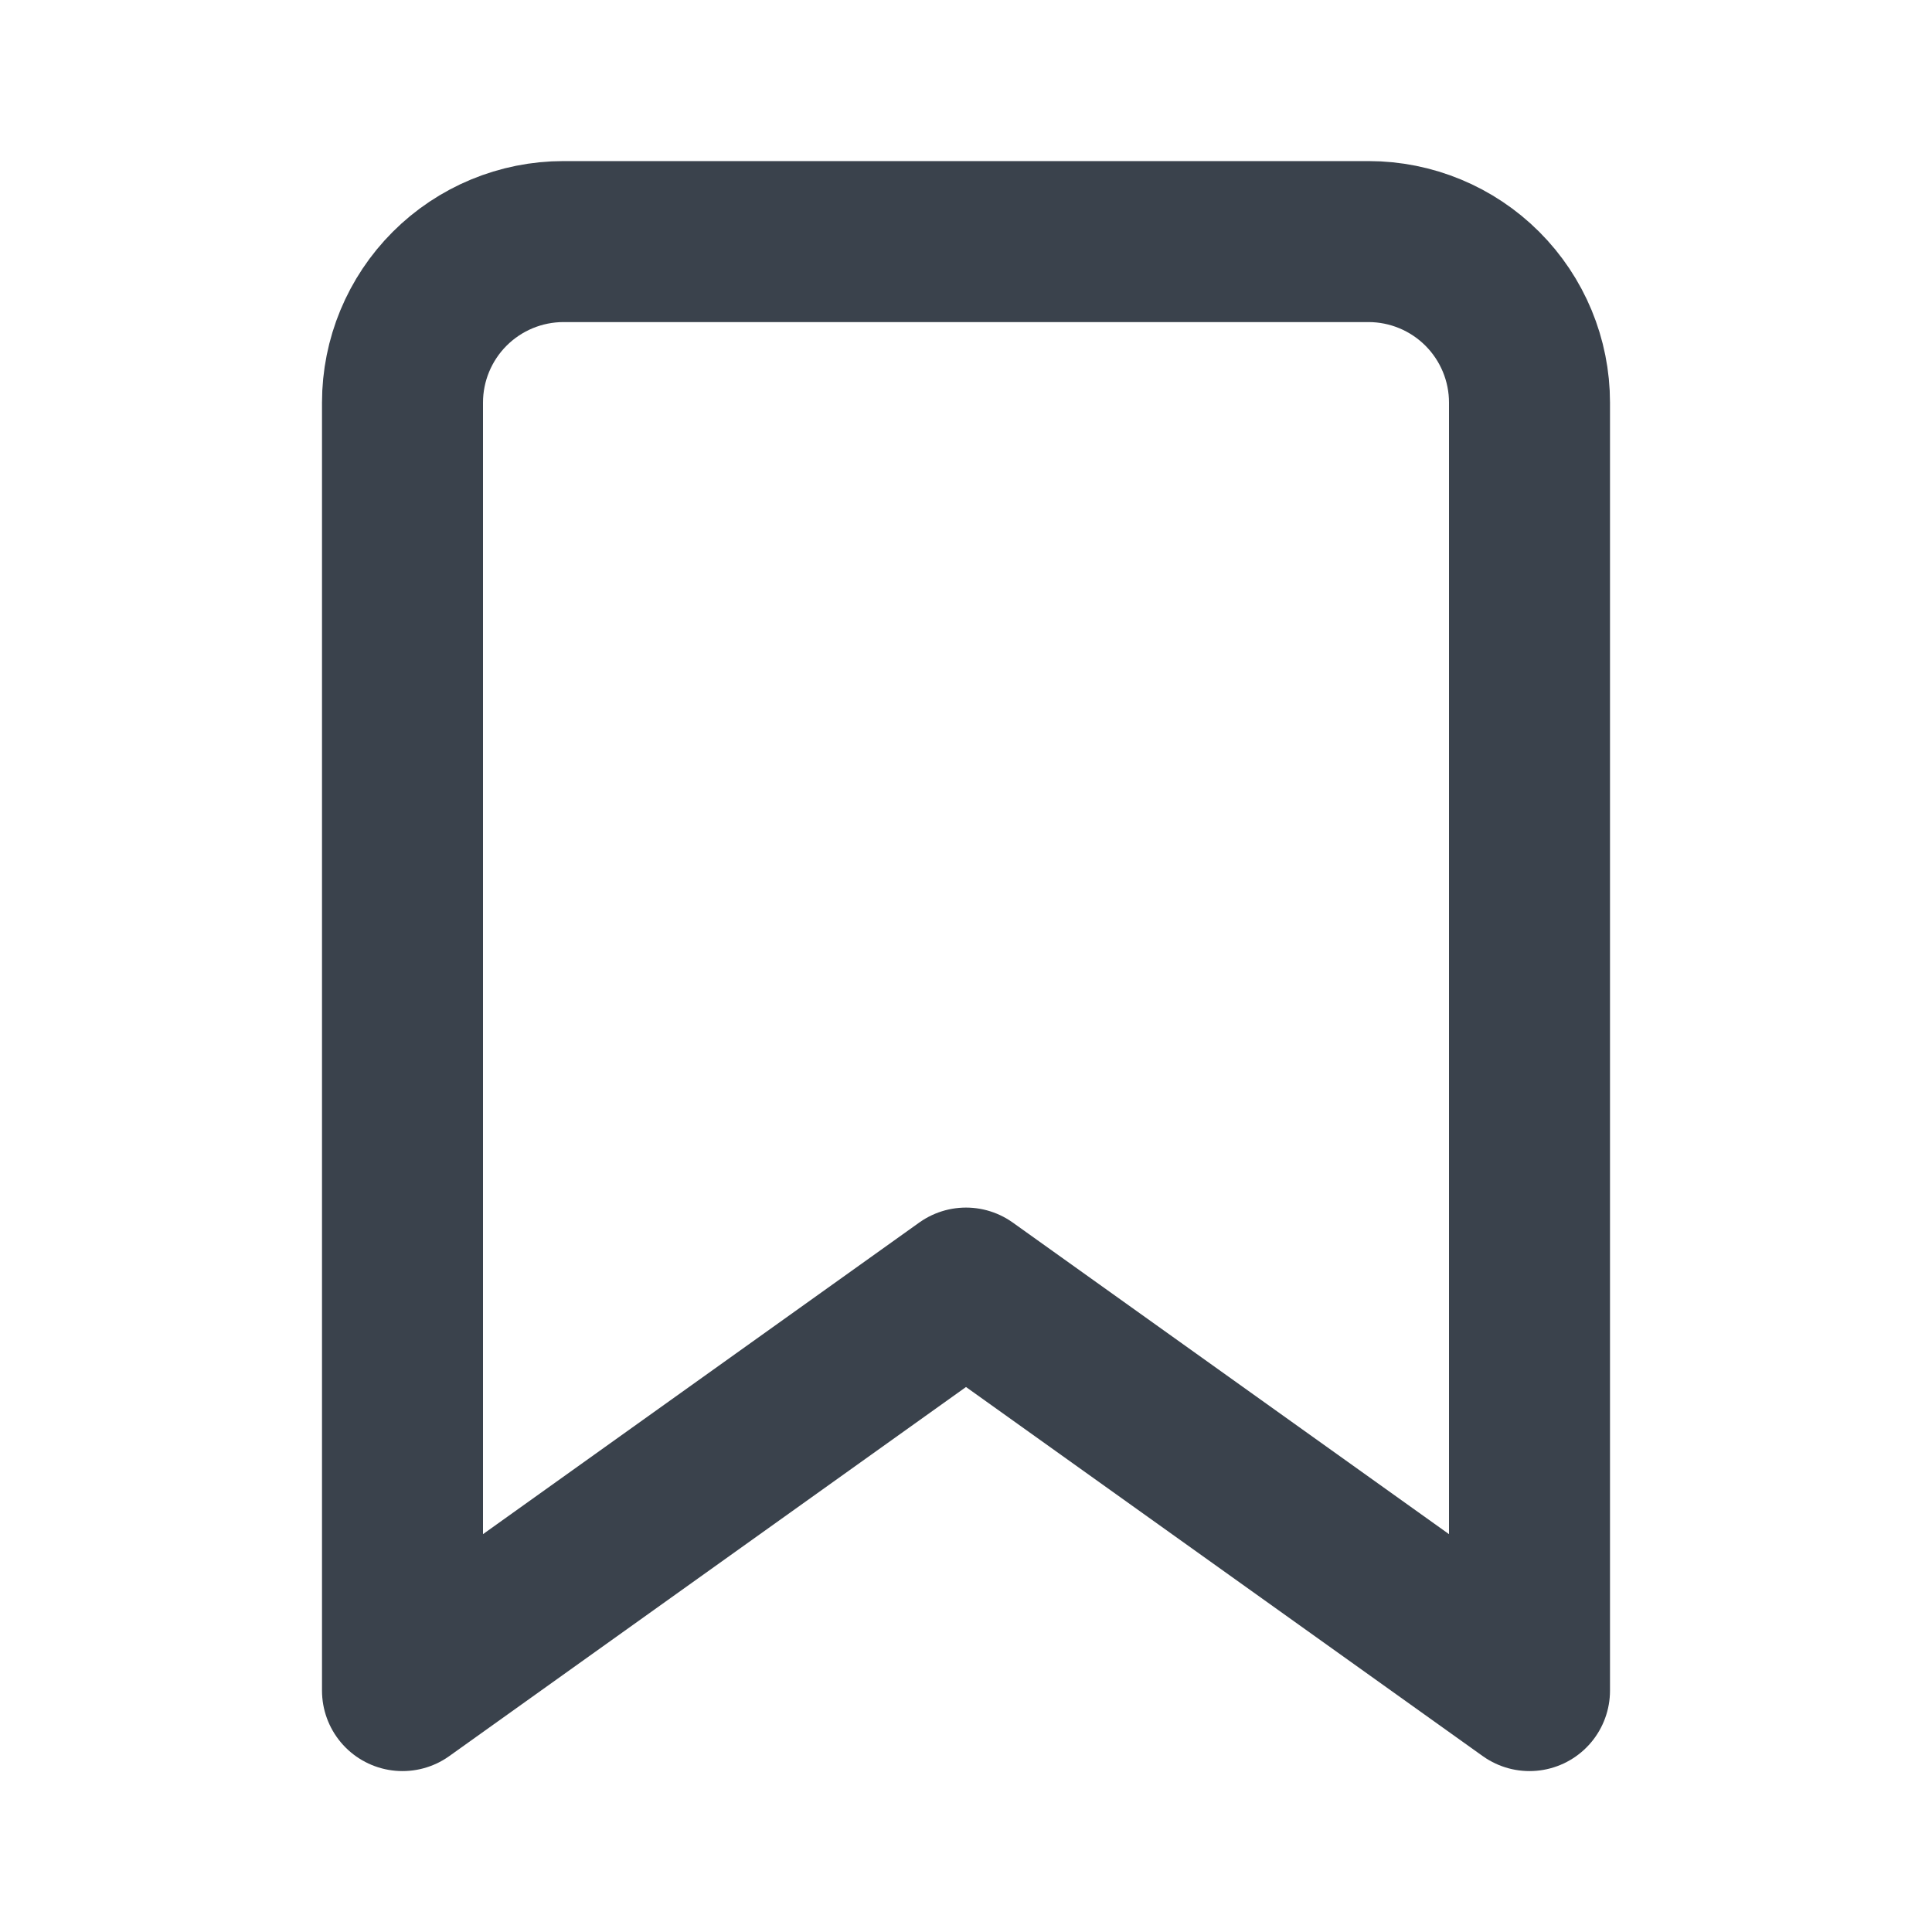
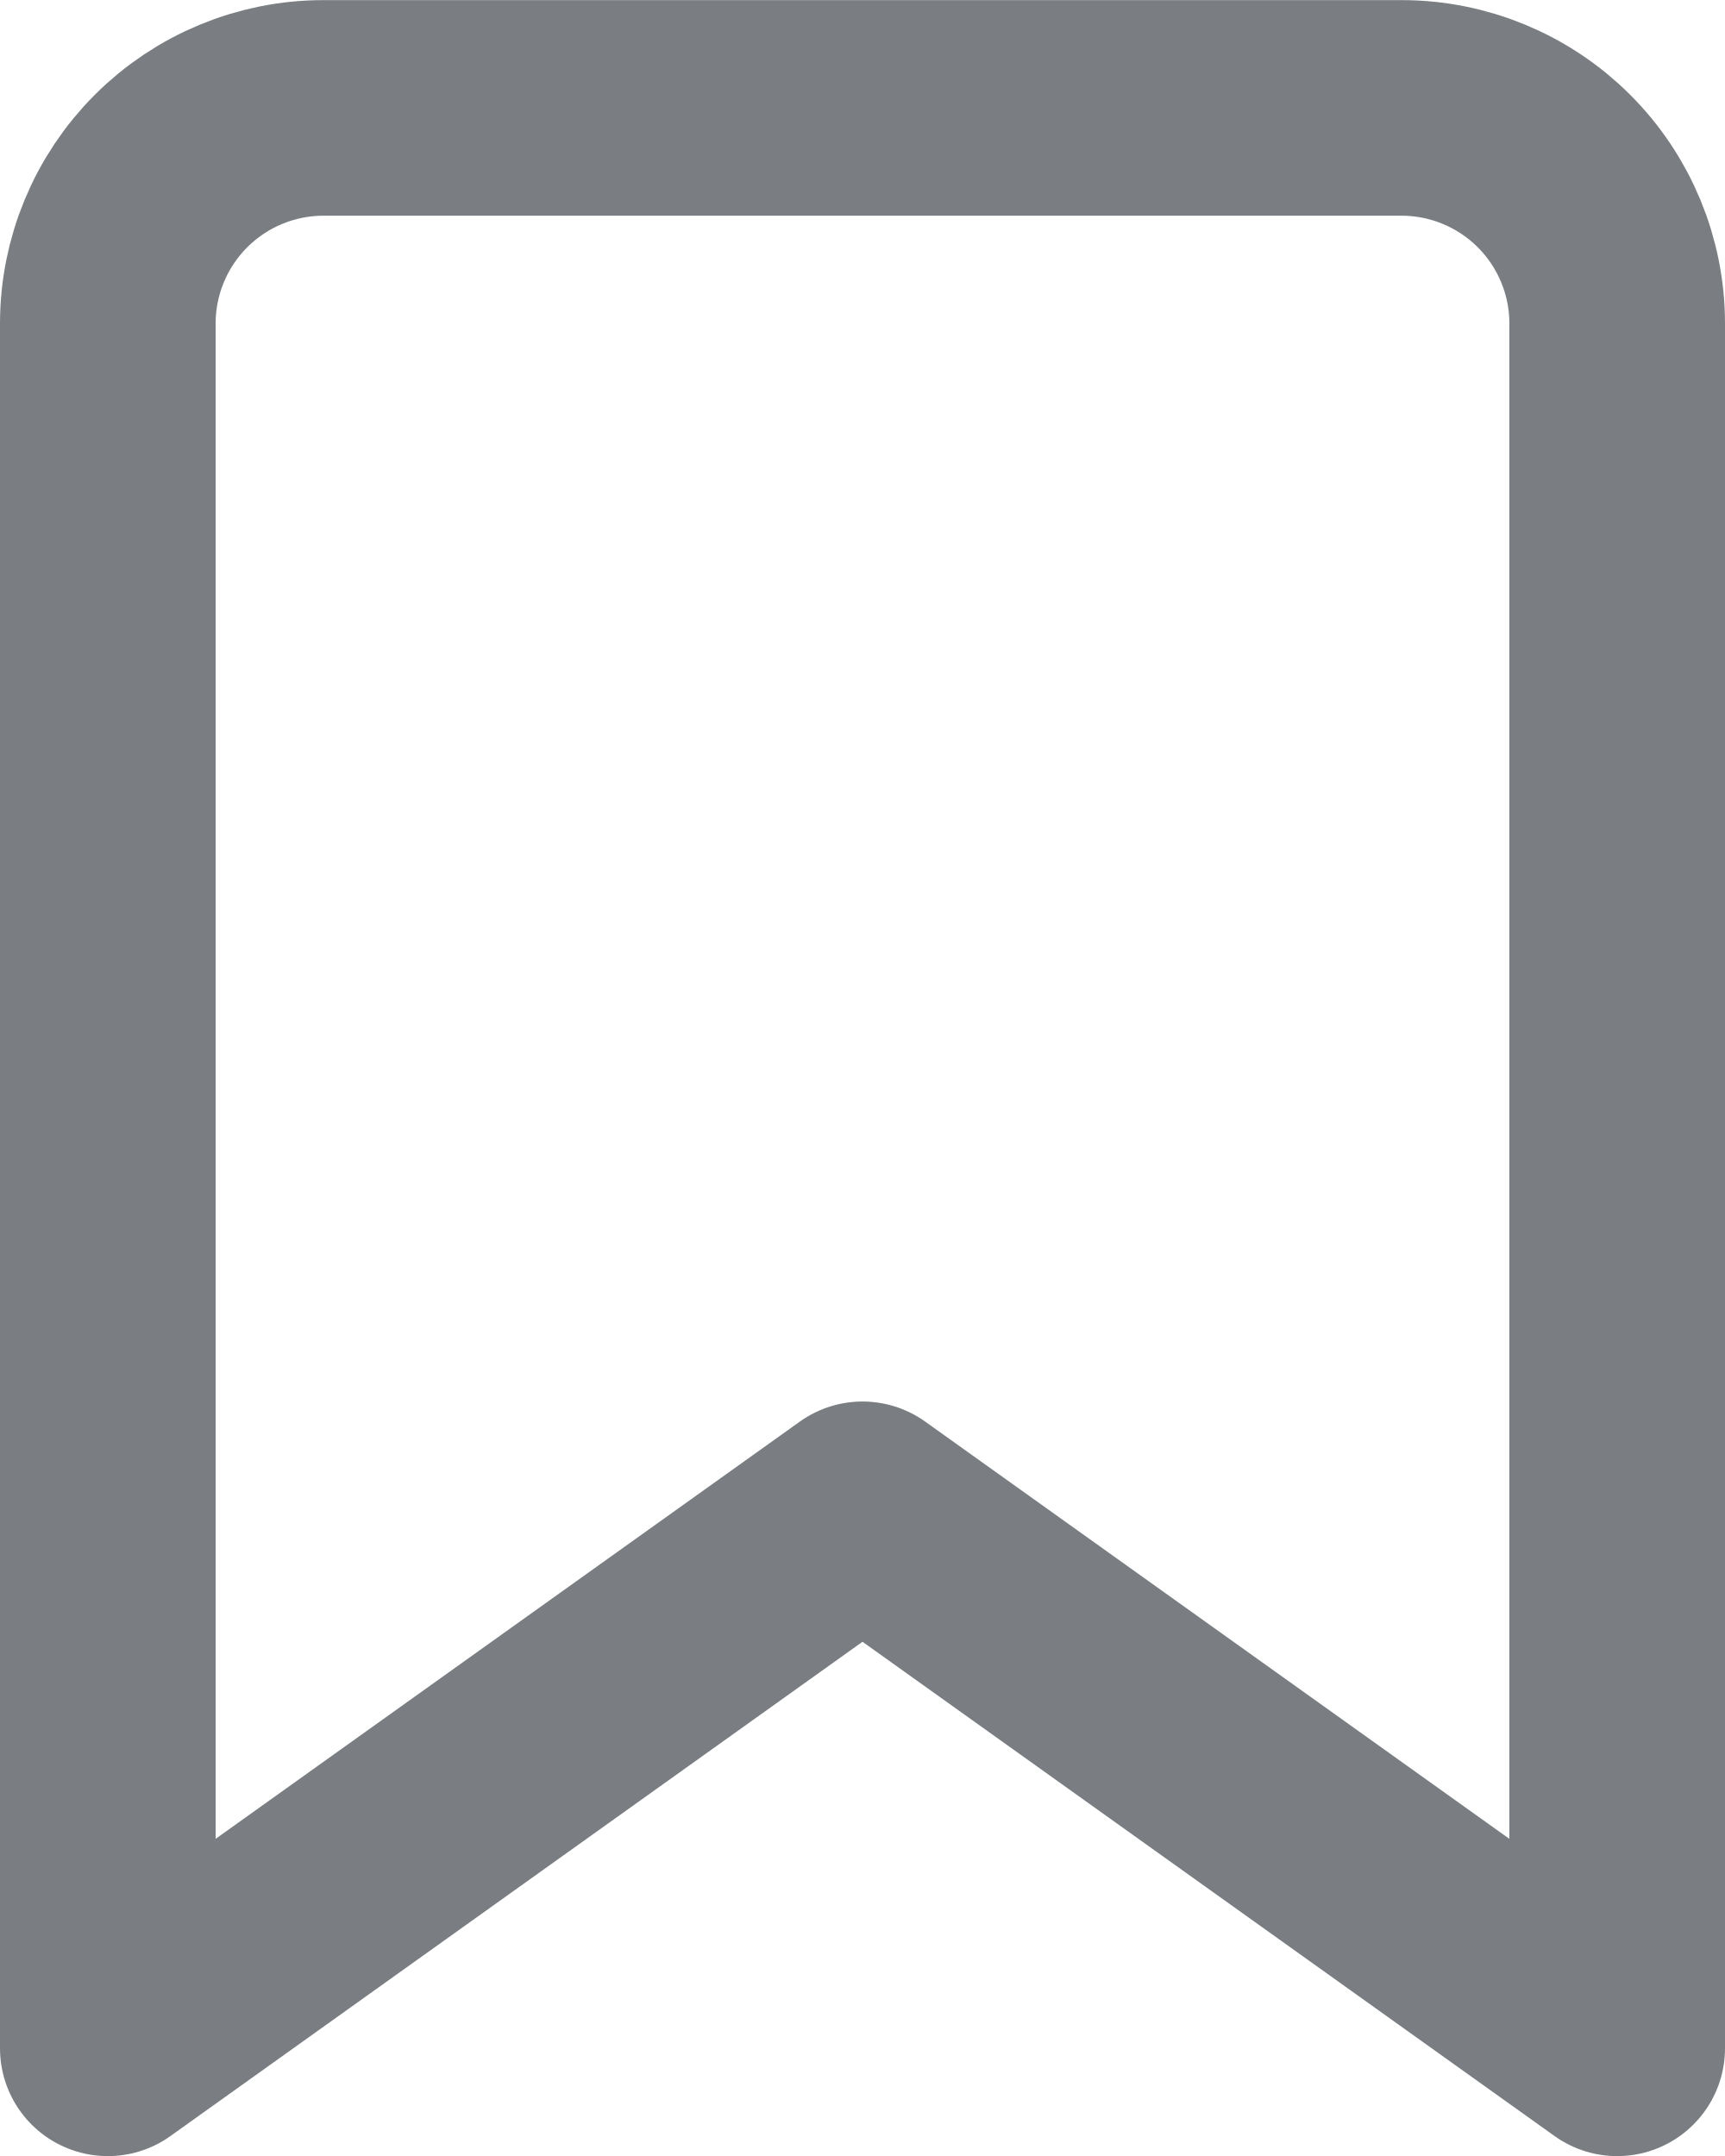
- <svg xmlns="http://www.w3.org/2000/svg" width="24" height="24" viewBox="0 0 24 24" fill="none">
-   <path d="M19 21.001L12 16.001L5 21.001V5.001C5 4.471 5.211 3.962 5.586 3.587C5.961 3.212 6.47 3.001 7 3.001H17C17.53 3.001 18.039 3.212 18.414 3.587C18.789 3.962 19 4.471 19 5.001V21.001Z" stroke="#3A424C" stroke-width="2" stroke-linecap="round" stroke-linejoin="round" />
+ <svg xmlns="http://www.w3.org/2000/svg" width="16" height="20" viewBox="0 0 16 20" fill="none">
+   <path d="M15 19.001L8 14.001L1 19.001V3.001C1 2.471 1.211 1.962 1.586 1.587C1.961 1.212 2.47 1.001 3 1.001H13C13.53 1.001 14.039 1.212 14.414 1.587C14.789 1.962 15 2.471 15 3.001V19.001Z" stroke="#7A7E82" stroke-width="2" stroke-linecap="round" stroke-linejoin="round" />
</svg>
